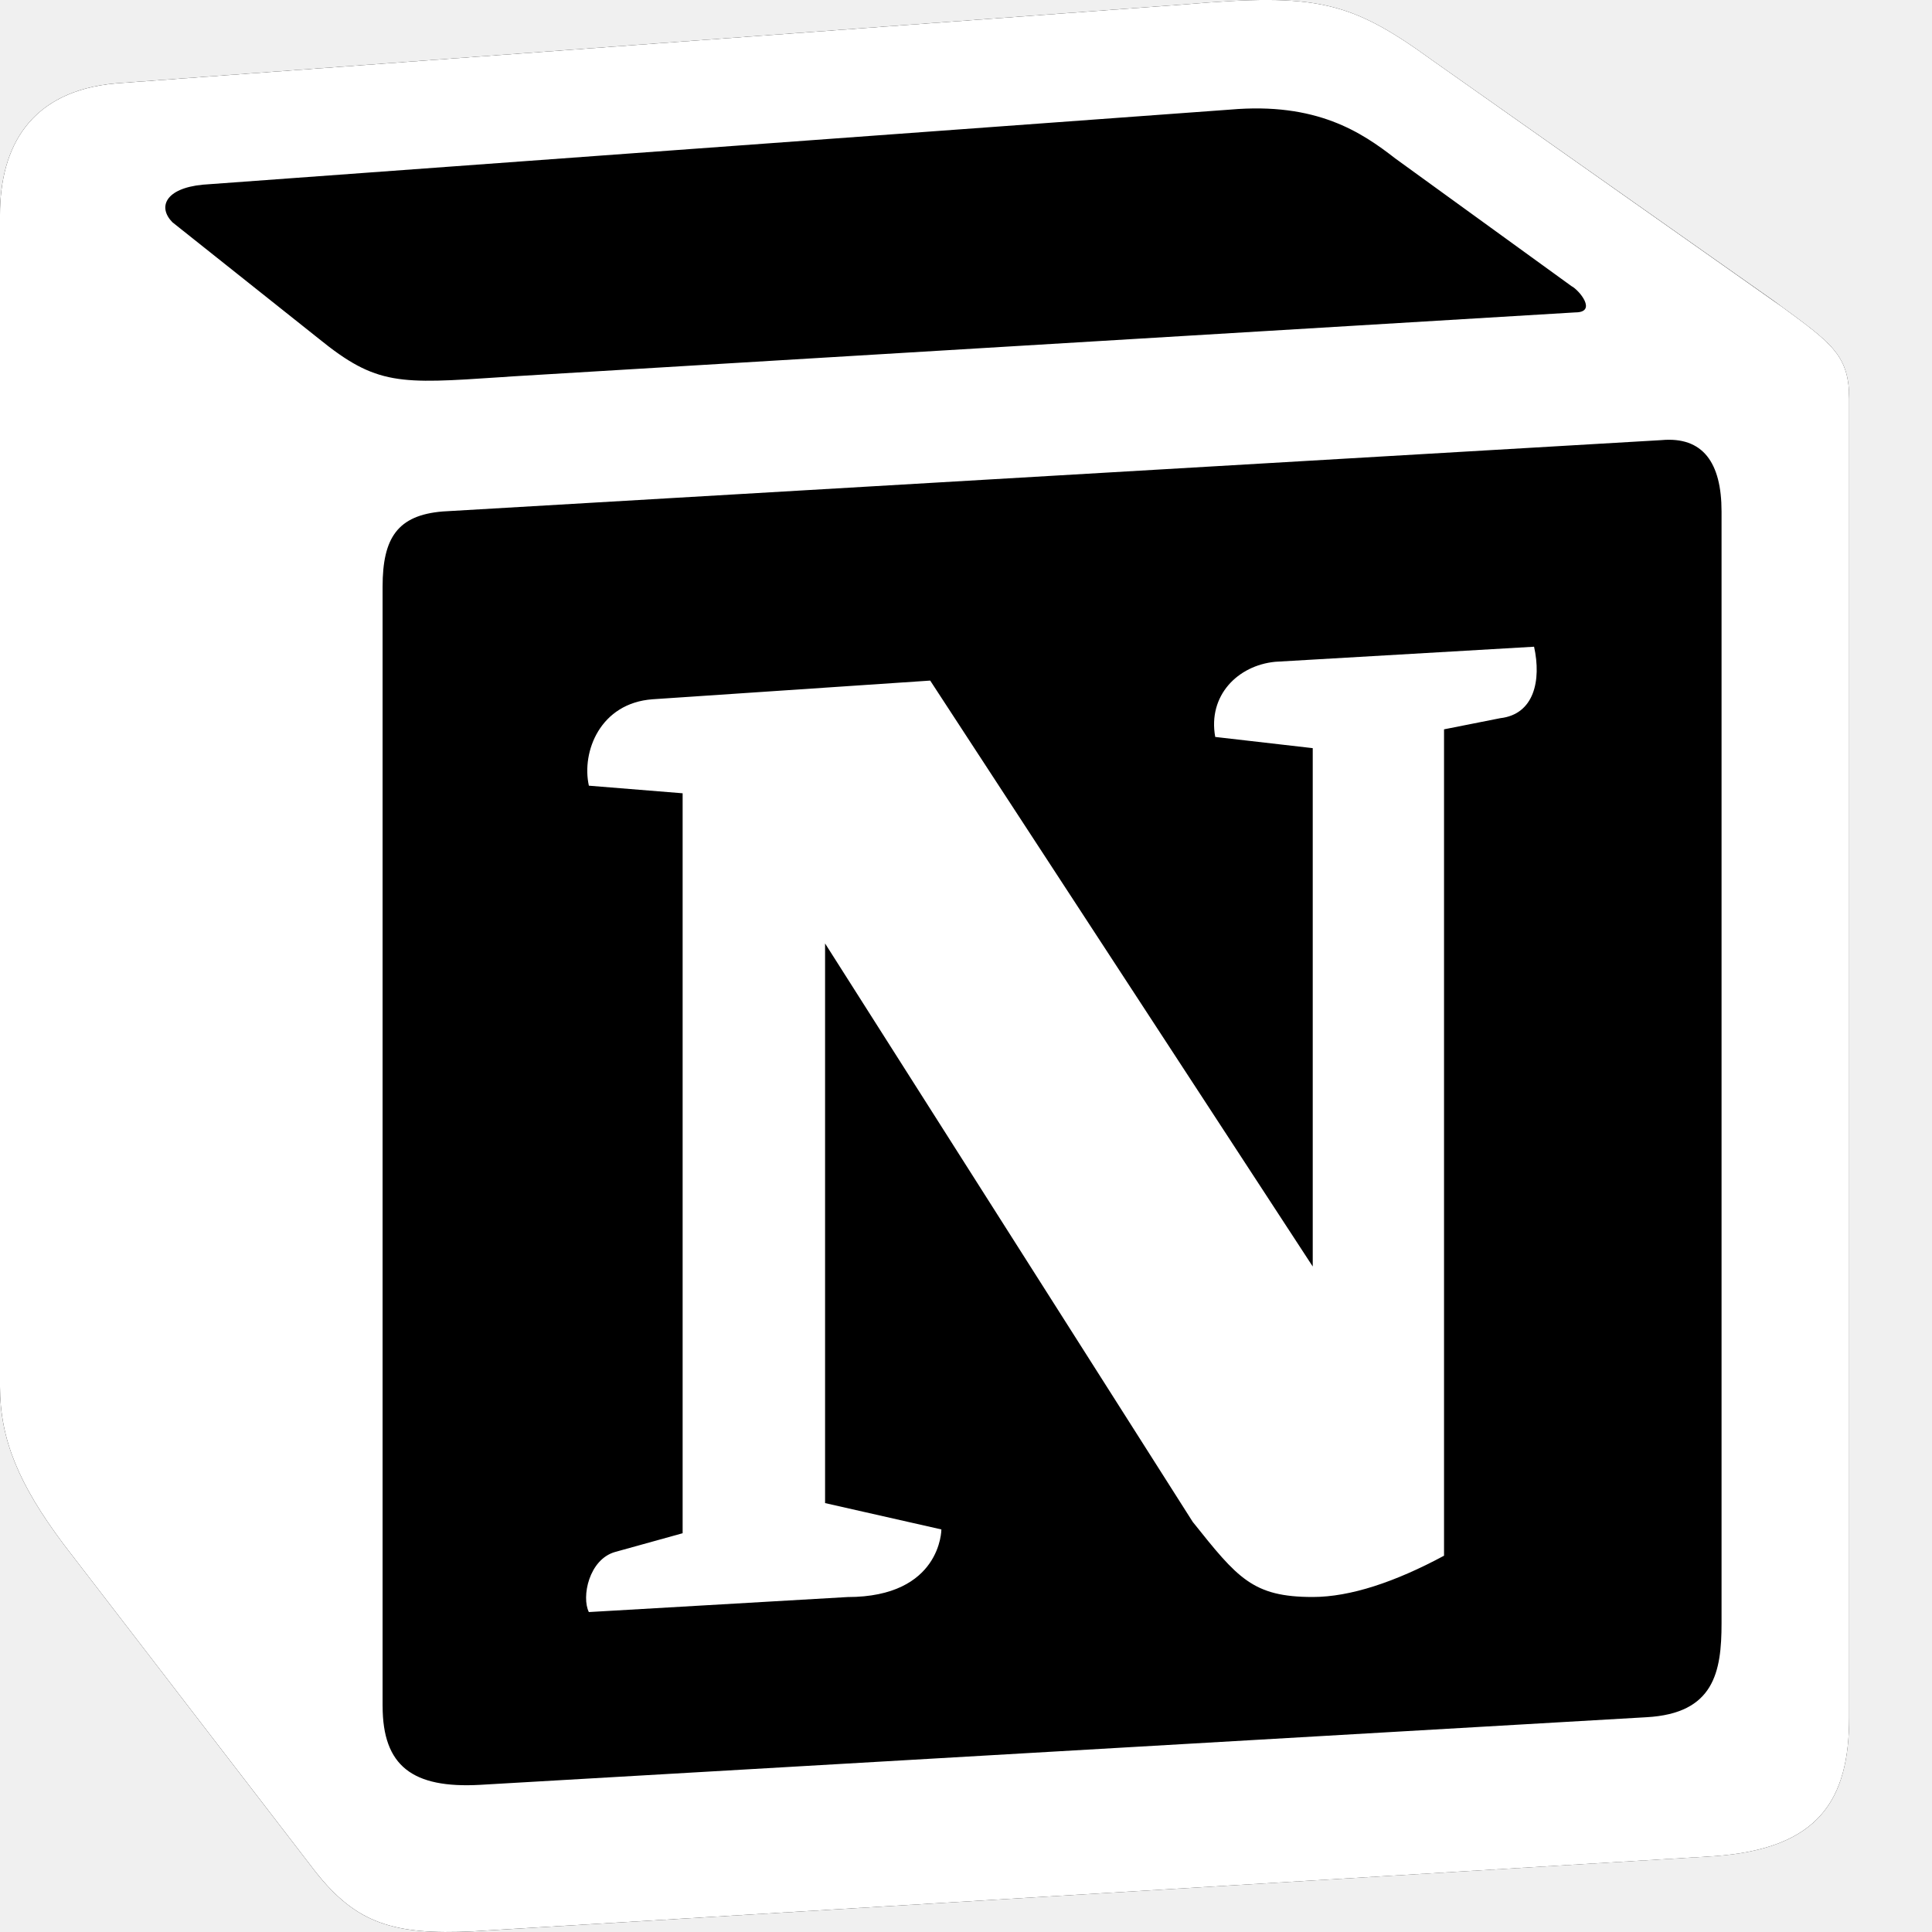
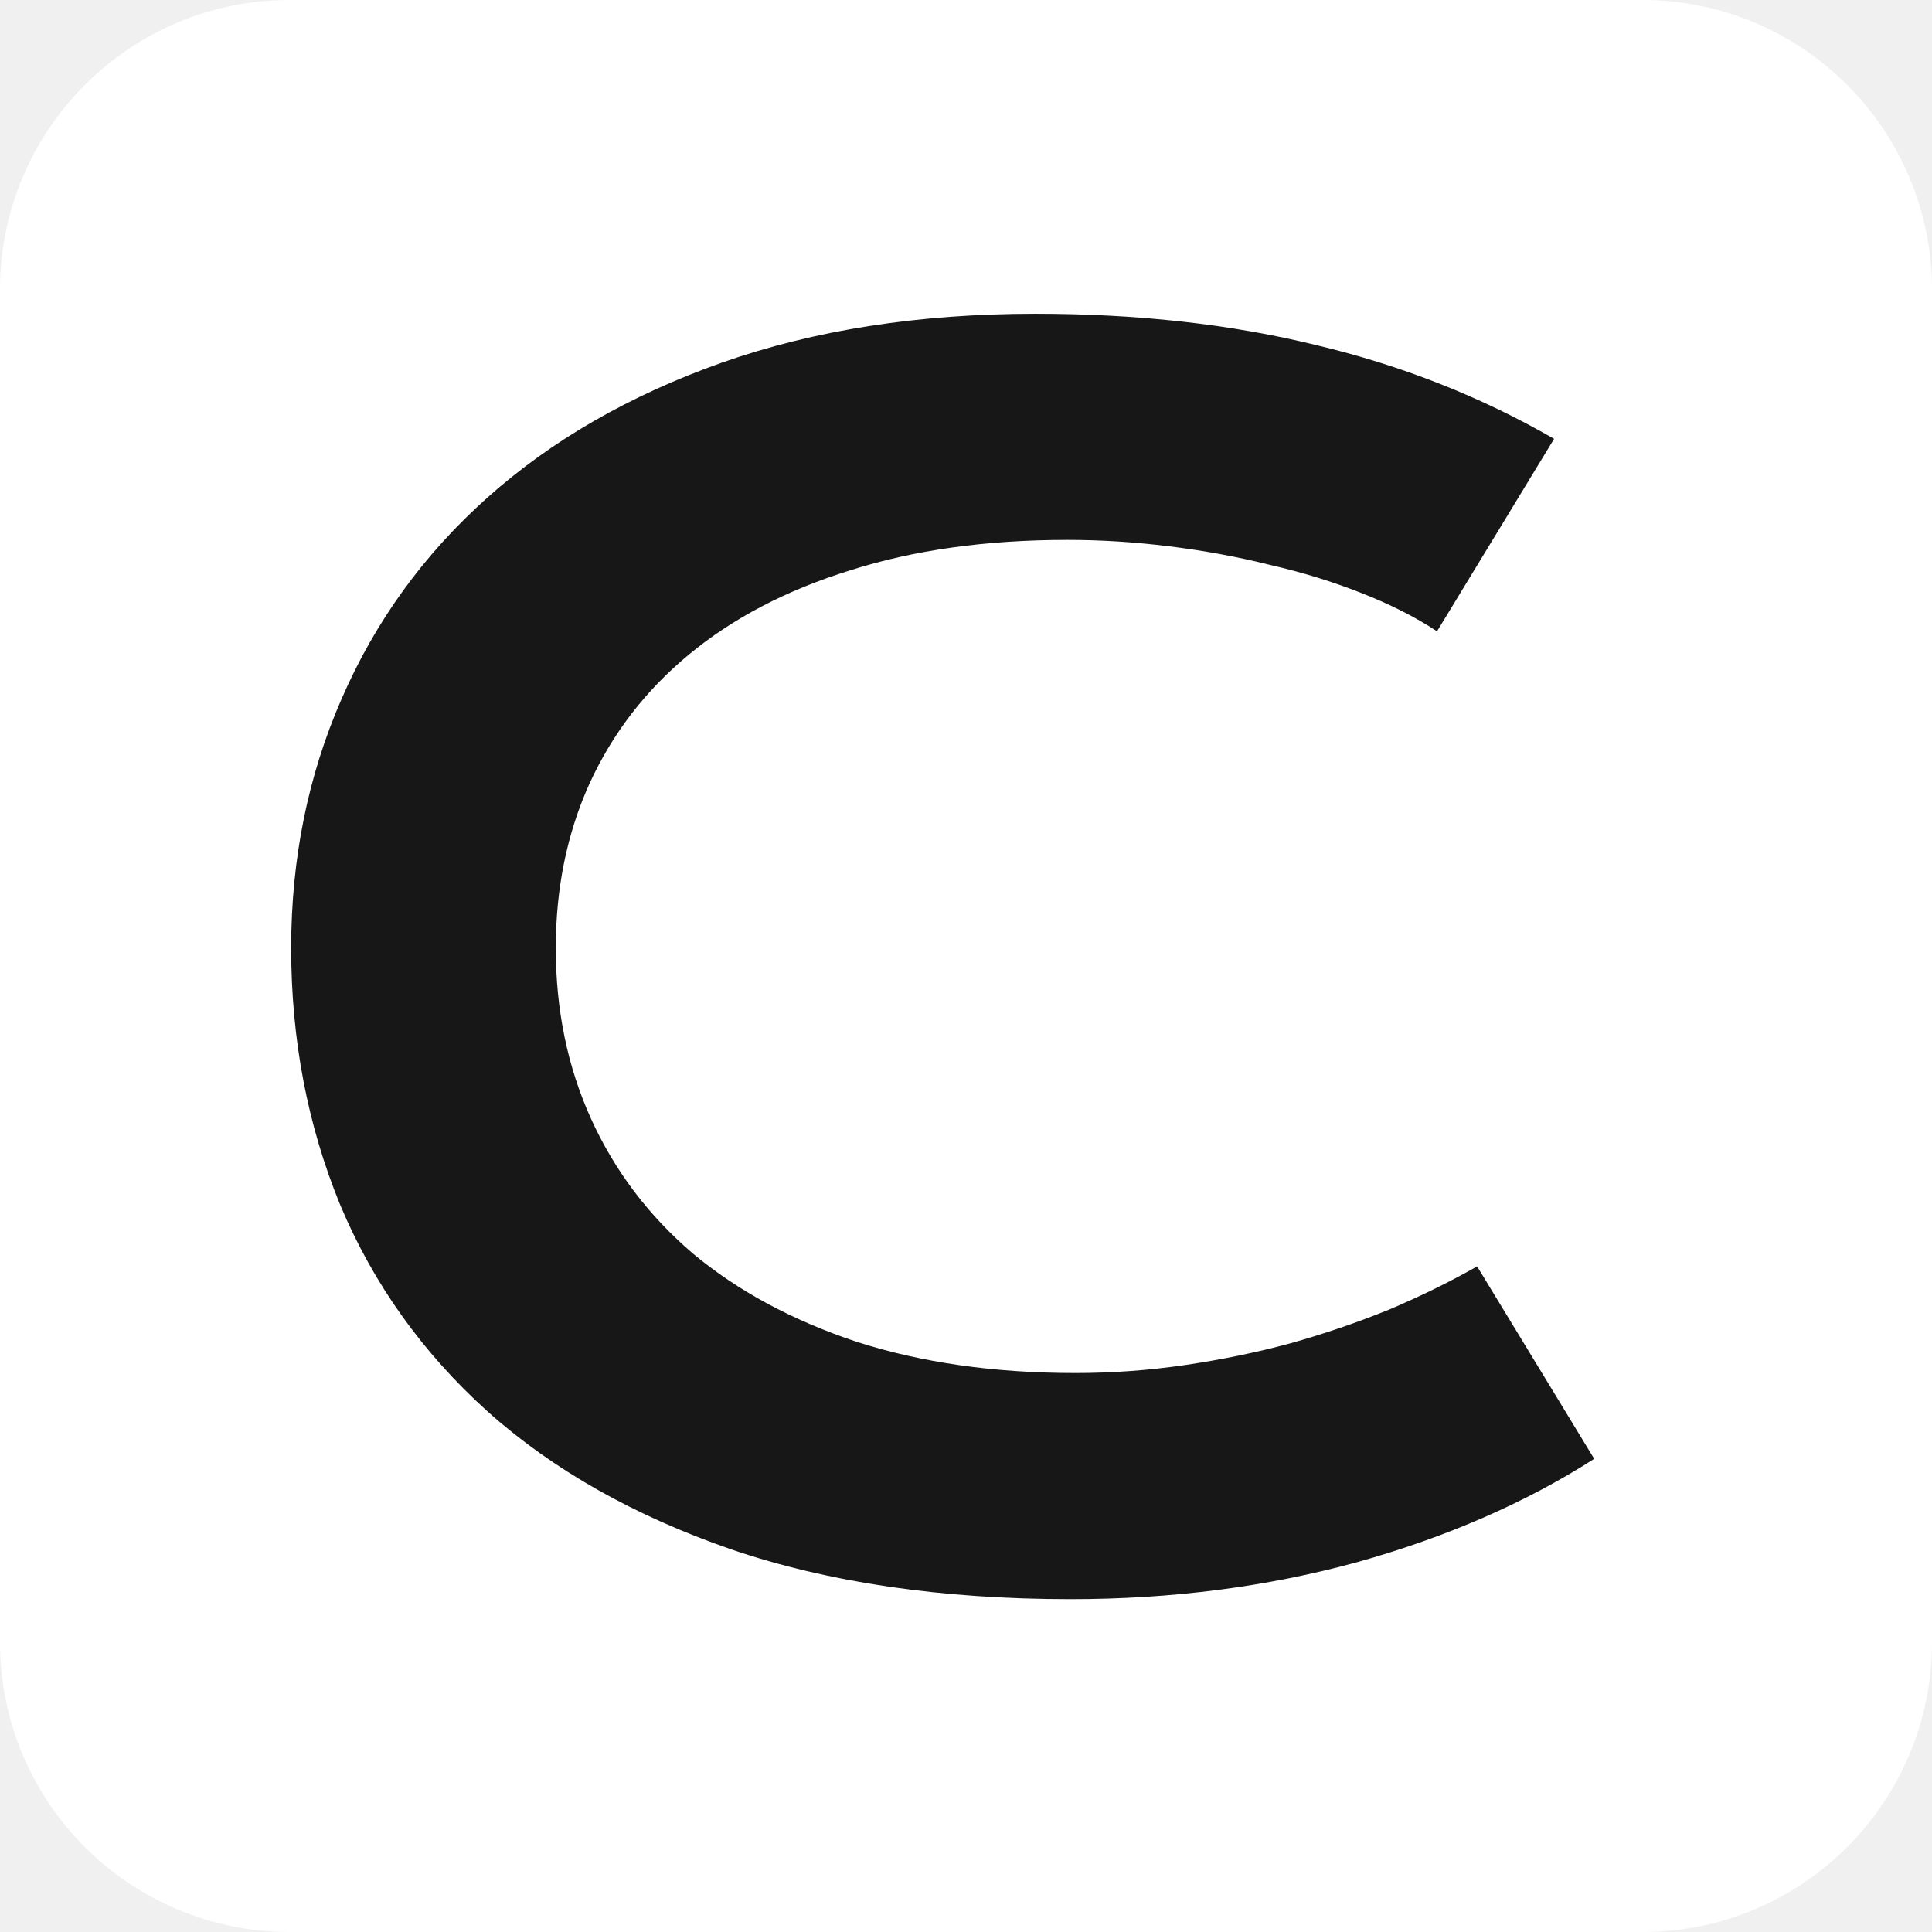
- <svg xmlns="http://www.w3.org/2000/svg" width="100" height="100" fill="none" viewBox="0 0 100 100">
-   <path fill="#000" d="M6.017 4.313 61.35.226c6.797-.583 8.543-.19 12.817 2.917L91.83 15.586c2.913 2.14 3.883 2.723 3.883 5.053v68.243c0 4.277-1.553 6.807-6.99 7.193l-64.256 3.892c-4.08.193-6.023-.39-8.16-3.113L3.3 79.94C.967 76.827 0 74.497 0 71.773v-60.66c0-3.497 1.553-6.413 6.017-6.8" />
-   <path fill="#fff" fill-rule="evenodd" d="M61.35.227 6.017 4.314C1.553 4.7 0 7.617 0 11.113v60.66c0 2.723.967 5.053 3.3 8.167l13.007 16.913c2.137 2.723 4.08 3.307 8.16 3.113l64.257-3.89c5.433-.387 6.99-2.917 6.99-7.193V20.64c0-2.21-.873-2.847-3.443-4.733L74.167 3.143C69.894.036 68.147-.357 61.35.226zM25.92 19.523c-5.247.353-6.437.433-9.417-1.99l-7.576-6.026c-.77-.78-.383-1.753 1.557-1.947l53.193-3.887c4.467-.39 6.793 1.167 8.54 2.527l9.123 6.61c.39.197 1.36 1.36.193 1.36L26.6 19.477zM19.803 88.3V30.367c0-2.53.777-3.697 3.103-3.893L86 22.78c2.14-.193 3.107 1.167 3.107 3.693V84.02c0 2.53-.39 4.67-3.883 4.863l-60.377 3.5c-3.493.193-5.043-.97-5.043-4.083zm59.6-54.827c.387 1.75 0 3.5-1.75 3.7l-2.91.577v42.773c-2.527 1.36-4.853 2.137-6.797 2.137-3.107 0-3.883-.973-6.21-3.887l-19.03-29.94V77.8l6.02 1.363s0 3.5-4.857 3.5l-13.39.777c-.39-.78 0-2.723 1.357-3.11l3.497-.97v-38.3l-4.853-.393c-.39-1.75.58-4.277 3.3-4.473l14.367-.967 19.8 30.327v-26.83l-5.047-.58c-.39-2.143 1.163-3.7 3.103-3.89l13.4-.78z" clip-rule="evenodd" />
+ <svg xmlns="http://www.w3.org/2000/svg" width="1000" height="1000" viewBox="0 0 1000 1000" fill="none">
+   <rect width="1000" height="1000" rx="150" fill="white" />
+   <path d="M150.71 490.704C150.71 444.496 159.426 401.471 176.857 361.627C194.289 321.507 219.468 286.782 252.395 257.452C285.598 227.846 325.995 204.604 373.586 187.726C421.454 170.847 475.547 162.408 535.866 162.408C588.715 162.408 637.136 167.804 681.13 178.595C725.401 189.109 766.49 205.296 804.396 227.154L743.801 326.764C732.456 319.293 719.313 312.652 704.372 306.842C689.707 301.031 673.936 296.189 657.058 292.315C640.456 288.165 623.163 284.983 605.178 282.77C587.469 280.556 569.899 279.449 552.468 279.449C510.41 279.449 472.919 284.706 439.992 295.221C407.066 305.458 379.258 319.985 356.569 338.8C334.157 357.338 317.002 379.612 305.104 405.621C293.483 431.354 287.673 459.715 287.673 490.704C287.673 522.8 293.76 552.268 305.935 579.107C318.109 605.947 335.679 629.189 358.645 648.834C381.887 668.202 410.109 683.421 443.312 694.488C476.792 705.279 514.561 710.675 556.618 710.675C575.71 710.675 594.663 709.291 613.479 706.524C632.294 703.757 650.417 700.022 667.849 695.318C685.557 690.338 702.574 684.527 718.898 677.887C735.223 670.969 750.441 663.499 764.553 655.475L825.148 755.084C789.732 777.773 748.781 795.619 702.297 808.624C655.812 821.352 606.423 827.716 554.128 827.716C487.445 827.716 428.924 819.138 378.566 801.983C328.208 784.552 286.151 760.756 252.395 730.597C218.638 700.16 193.182 664.467 176.027 623.517C159.149 582.289 150.71 538.019 150.71 490.704Z" fill="#171717" />
</svg>
